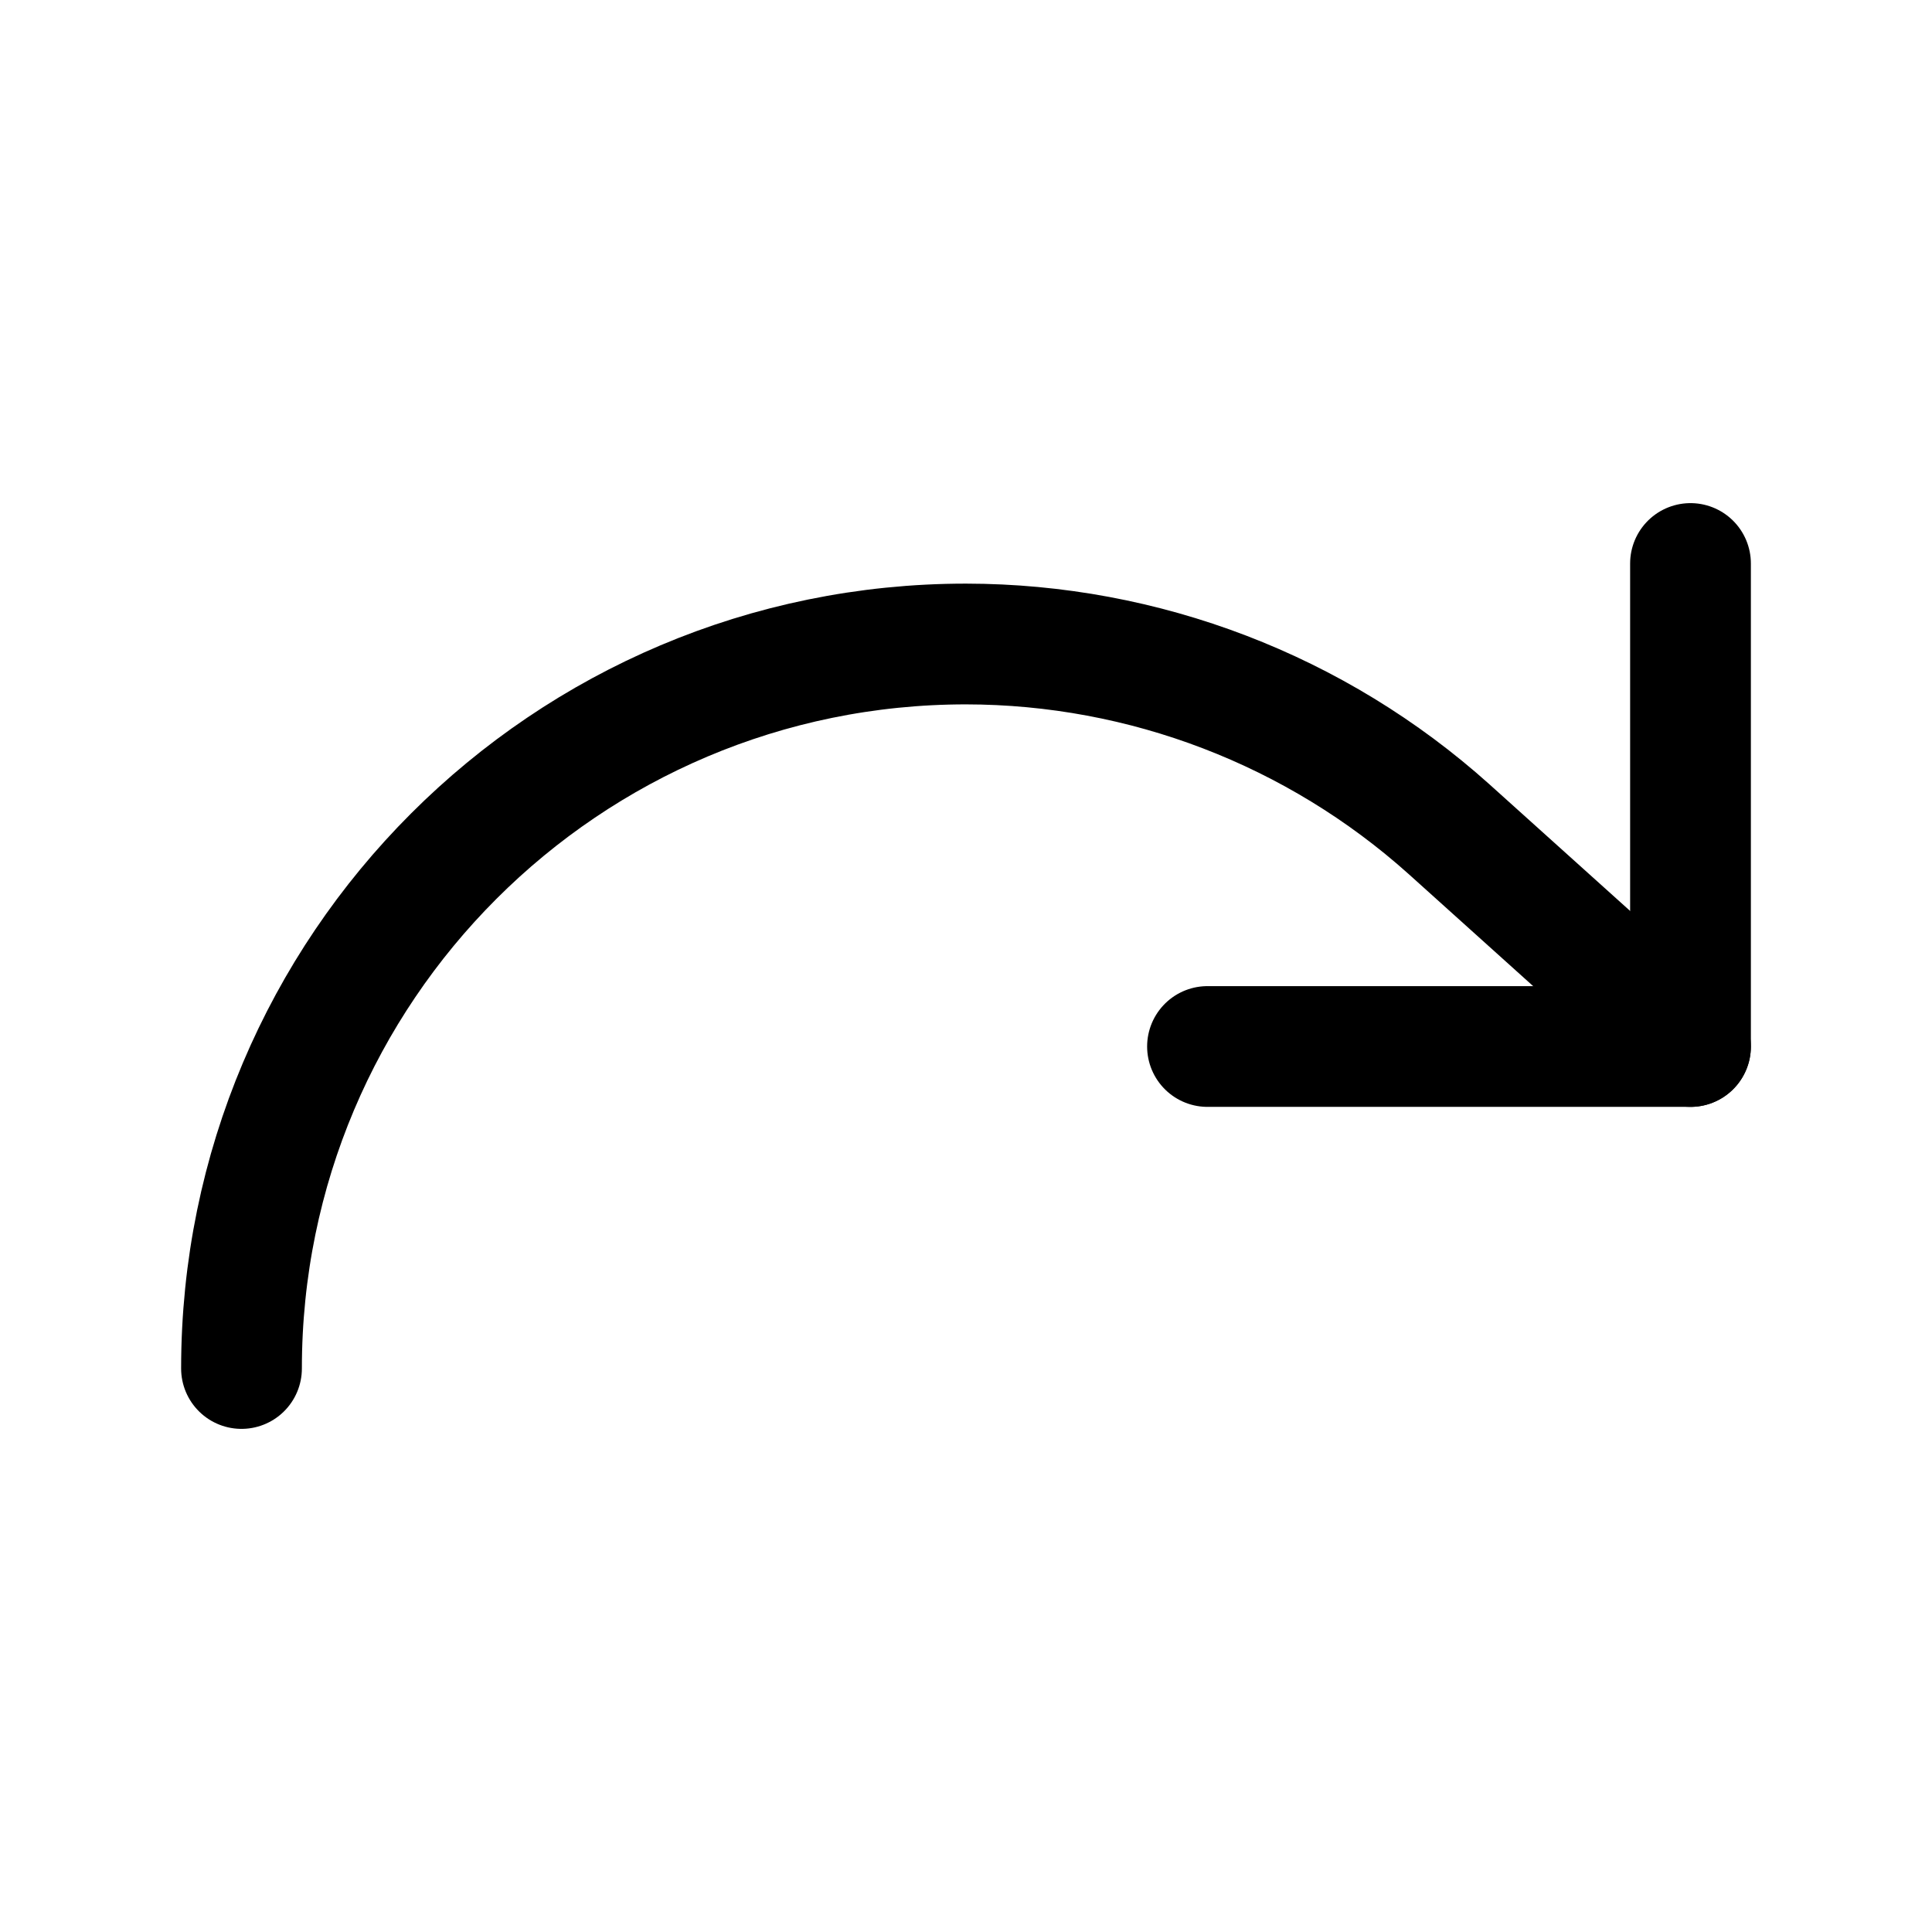
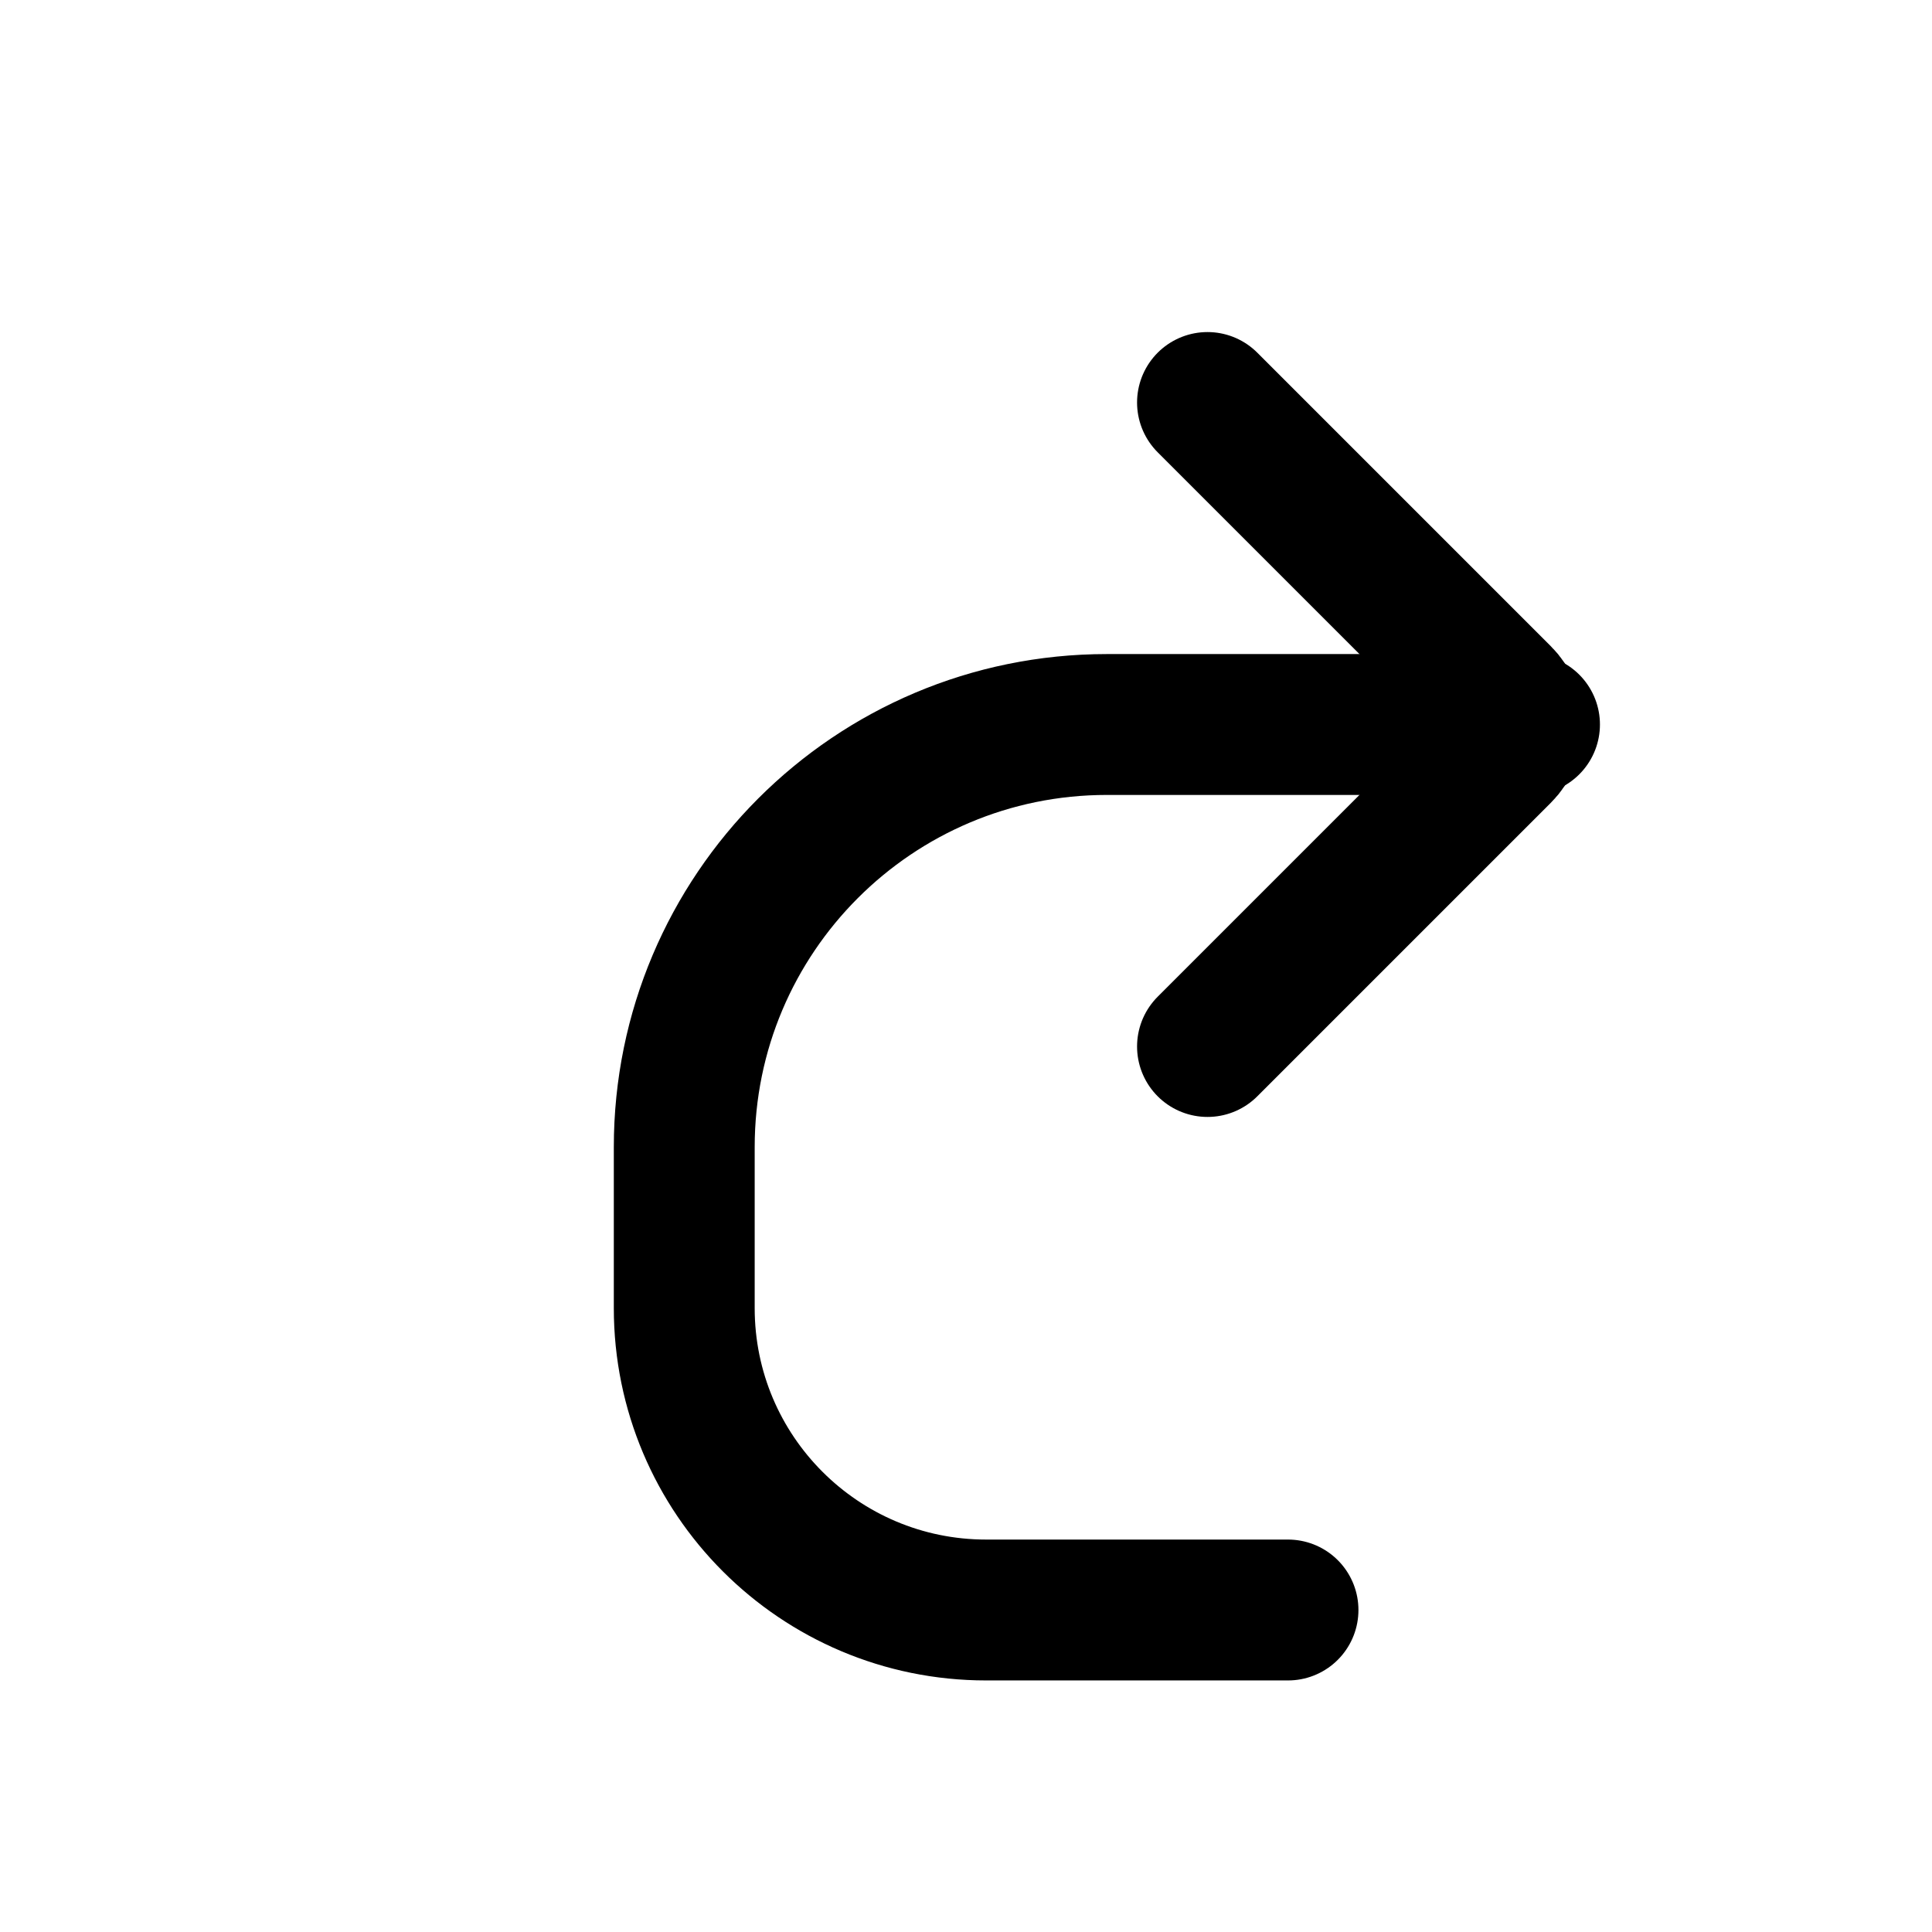
- <svg xmlns="http://www.w3.org/2000/svg" width="24" height="24" viewBox="0 0 24 24" fill="none" stroke="currentColor" stroke-width="1.5" stroke-linecap="round" stroke-linejoin="round">
-   <path d="M21 7v6h-6" />
-   <path d="M3 17a9 9 0 0 1 9-9 9 9 0 0 1 6 2.3l3 2.7" />
+ <svg xmlns="http://www.w3.org/2000/svg" viewBox="0 0 24 24" fill="none" stroke="currentColor" stroke-width="1.75" stroke-linecap="round" stroke-linejoin="round">
+   <path d="M19 9 L13.75 9 A5.25 5.25 0 0 0 8.5 14.25 L8.5 16.25 A3.75 3.75 0 0 0 12.25 20 L16 20" />
+   <path d="M15 5 L18.646 8.646 A0.5 0.5 0 0 1 18.646 9.354 L15 13" />
</svg>
